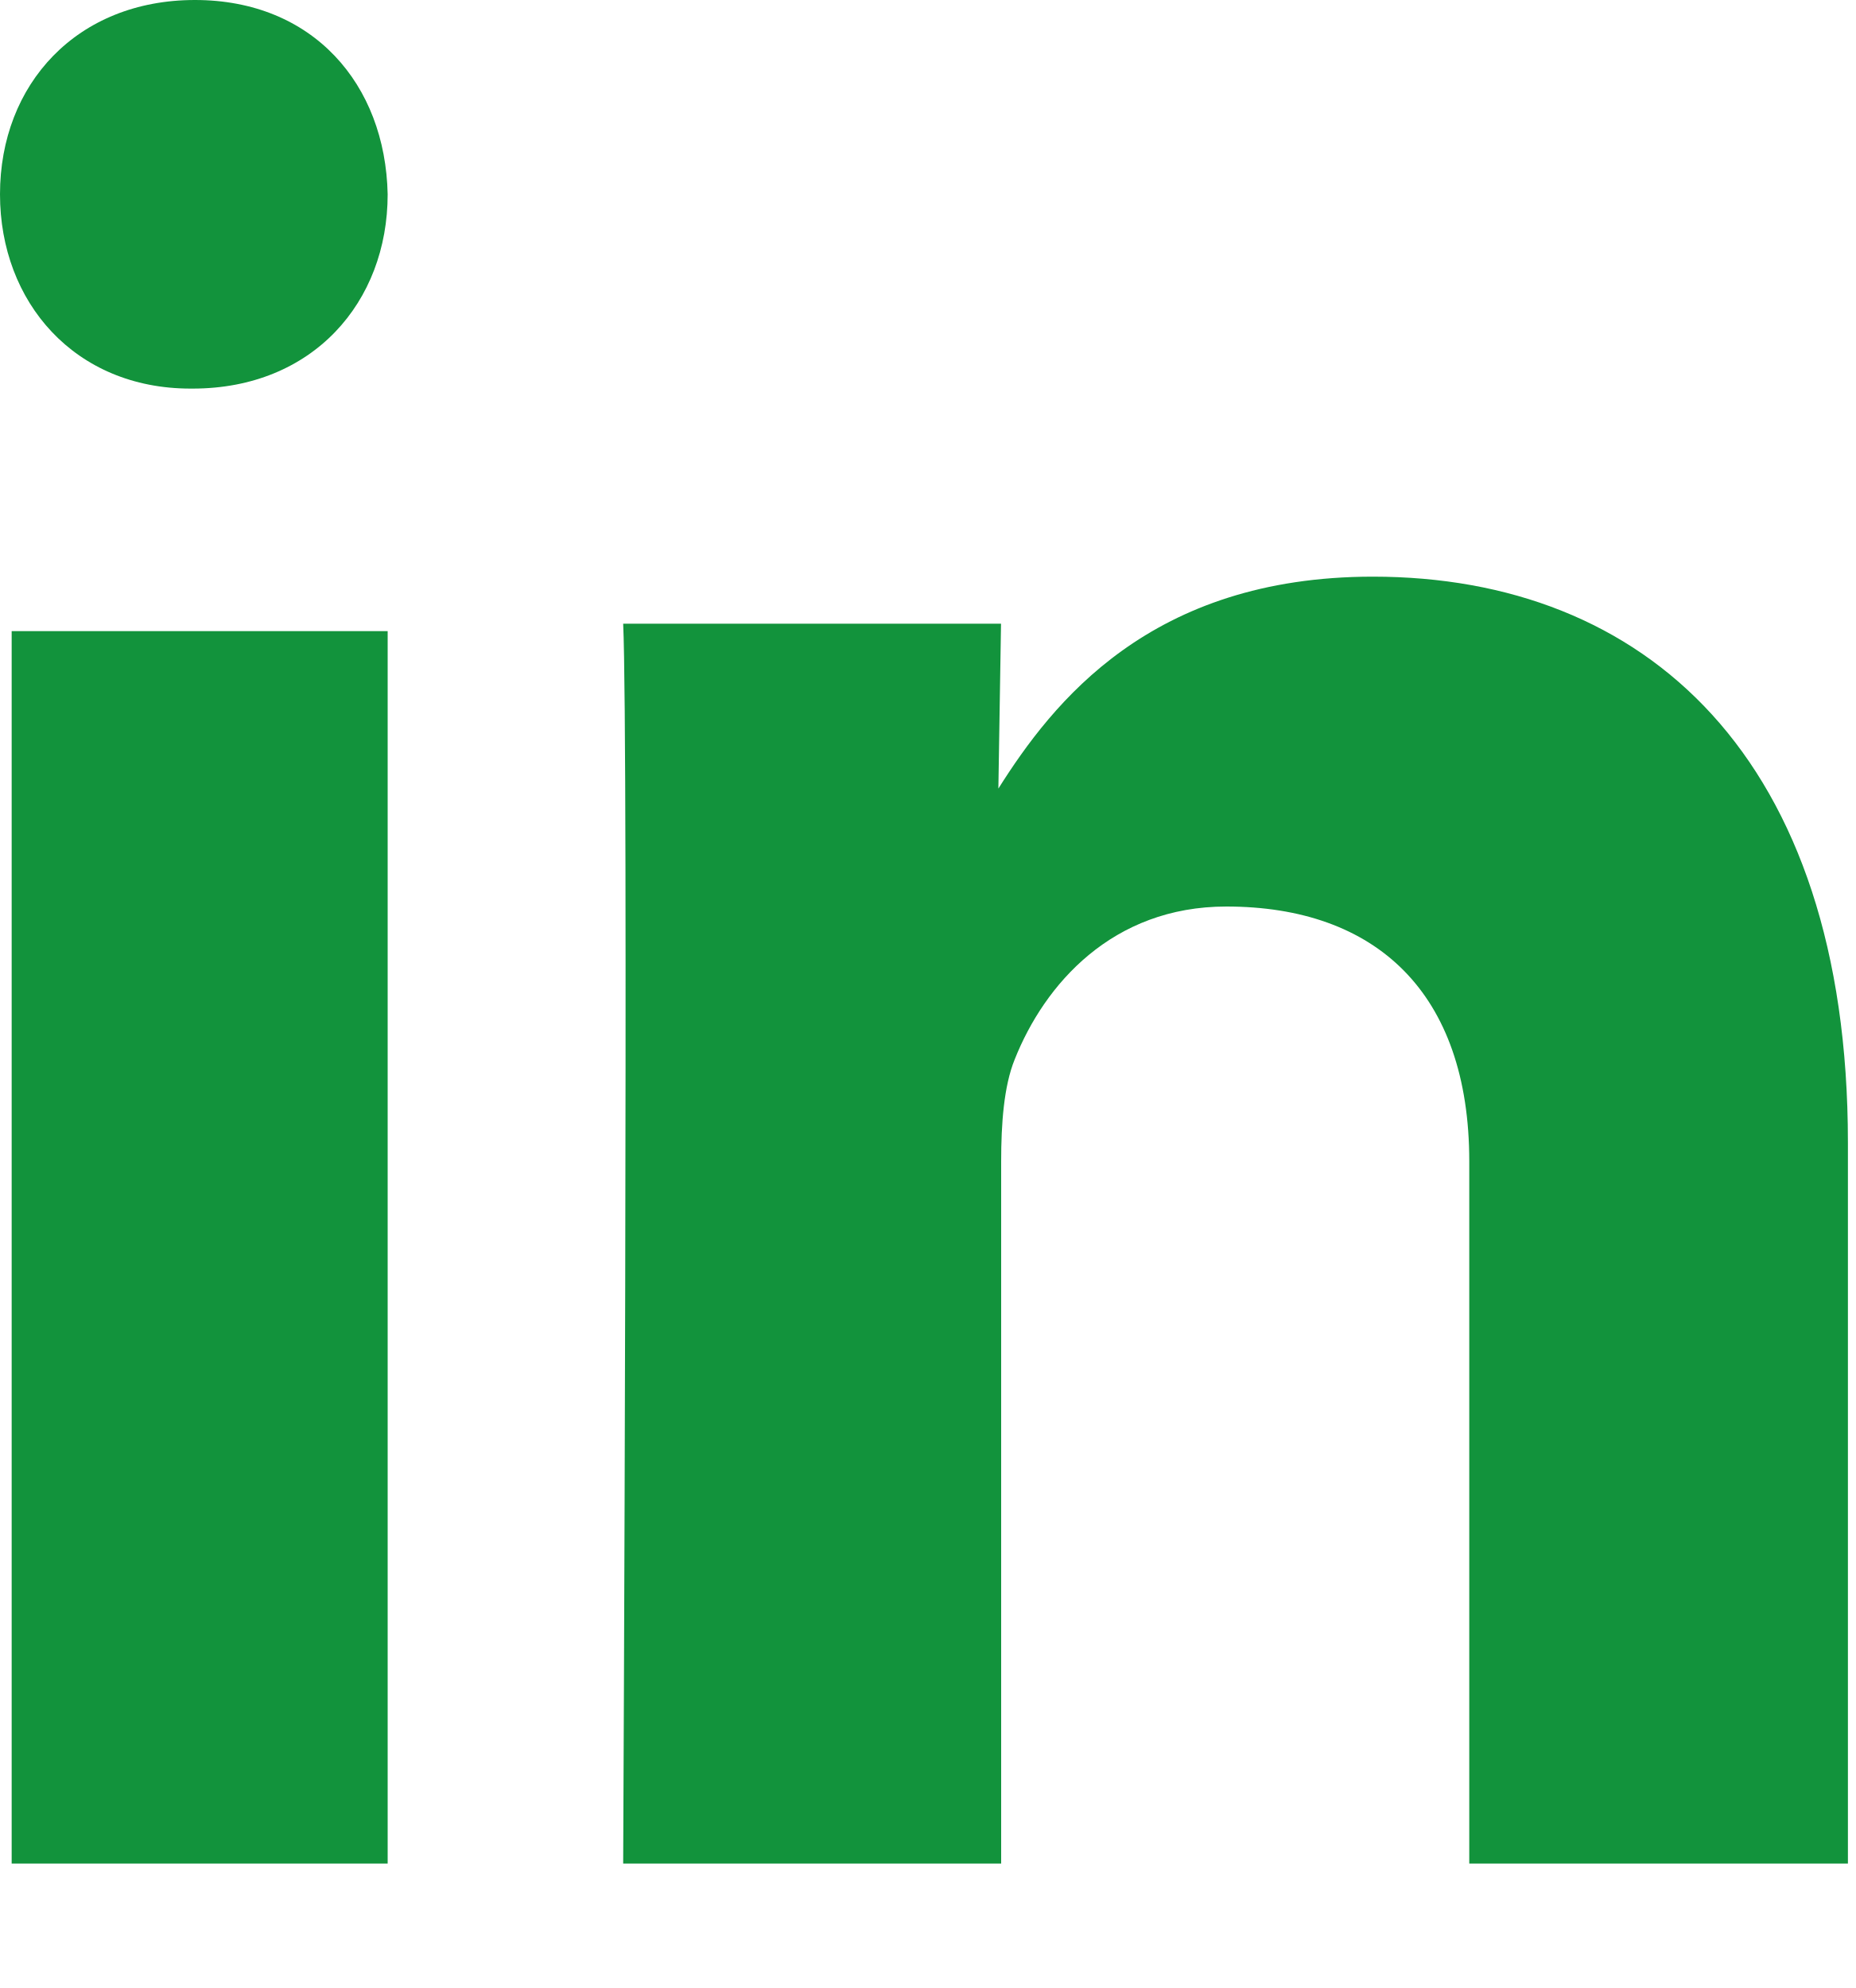
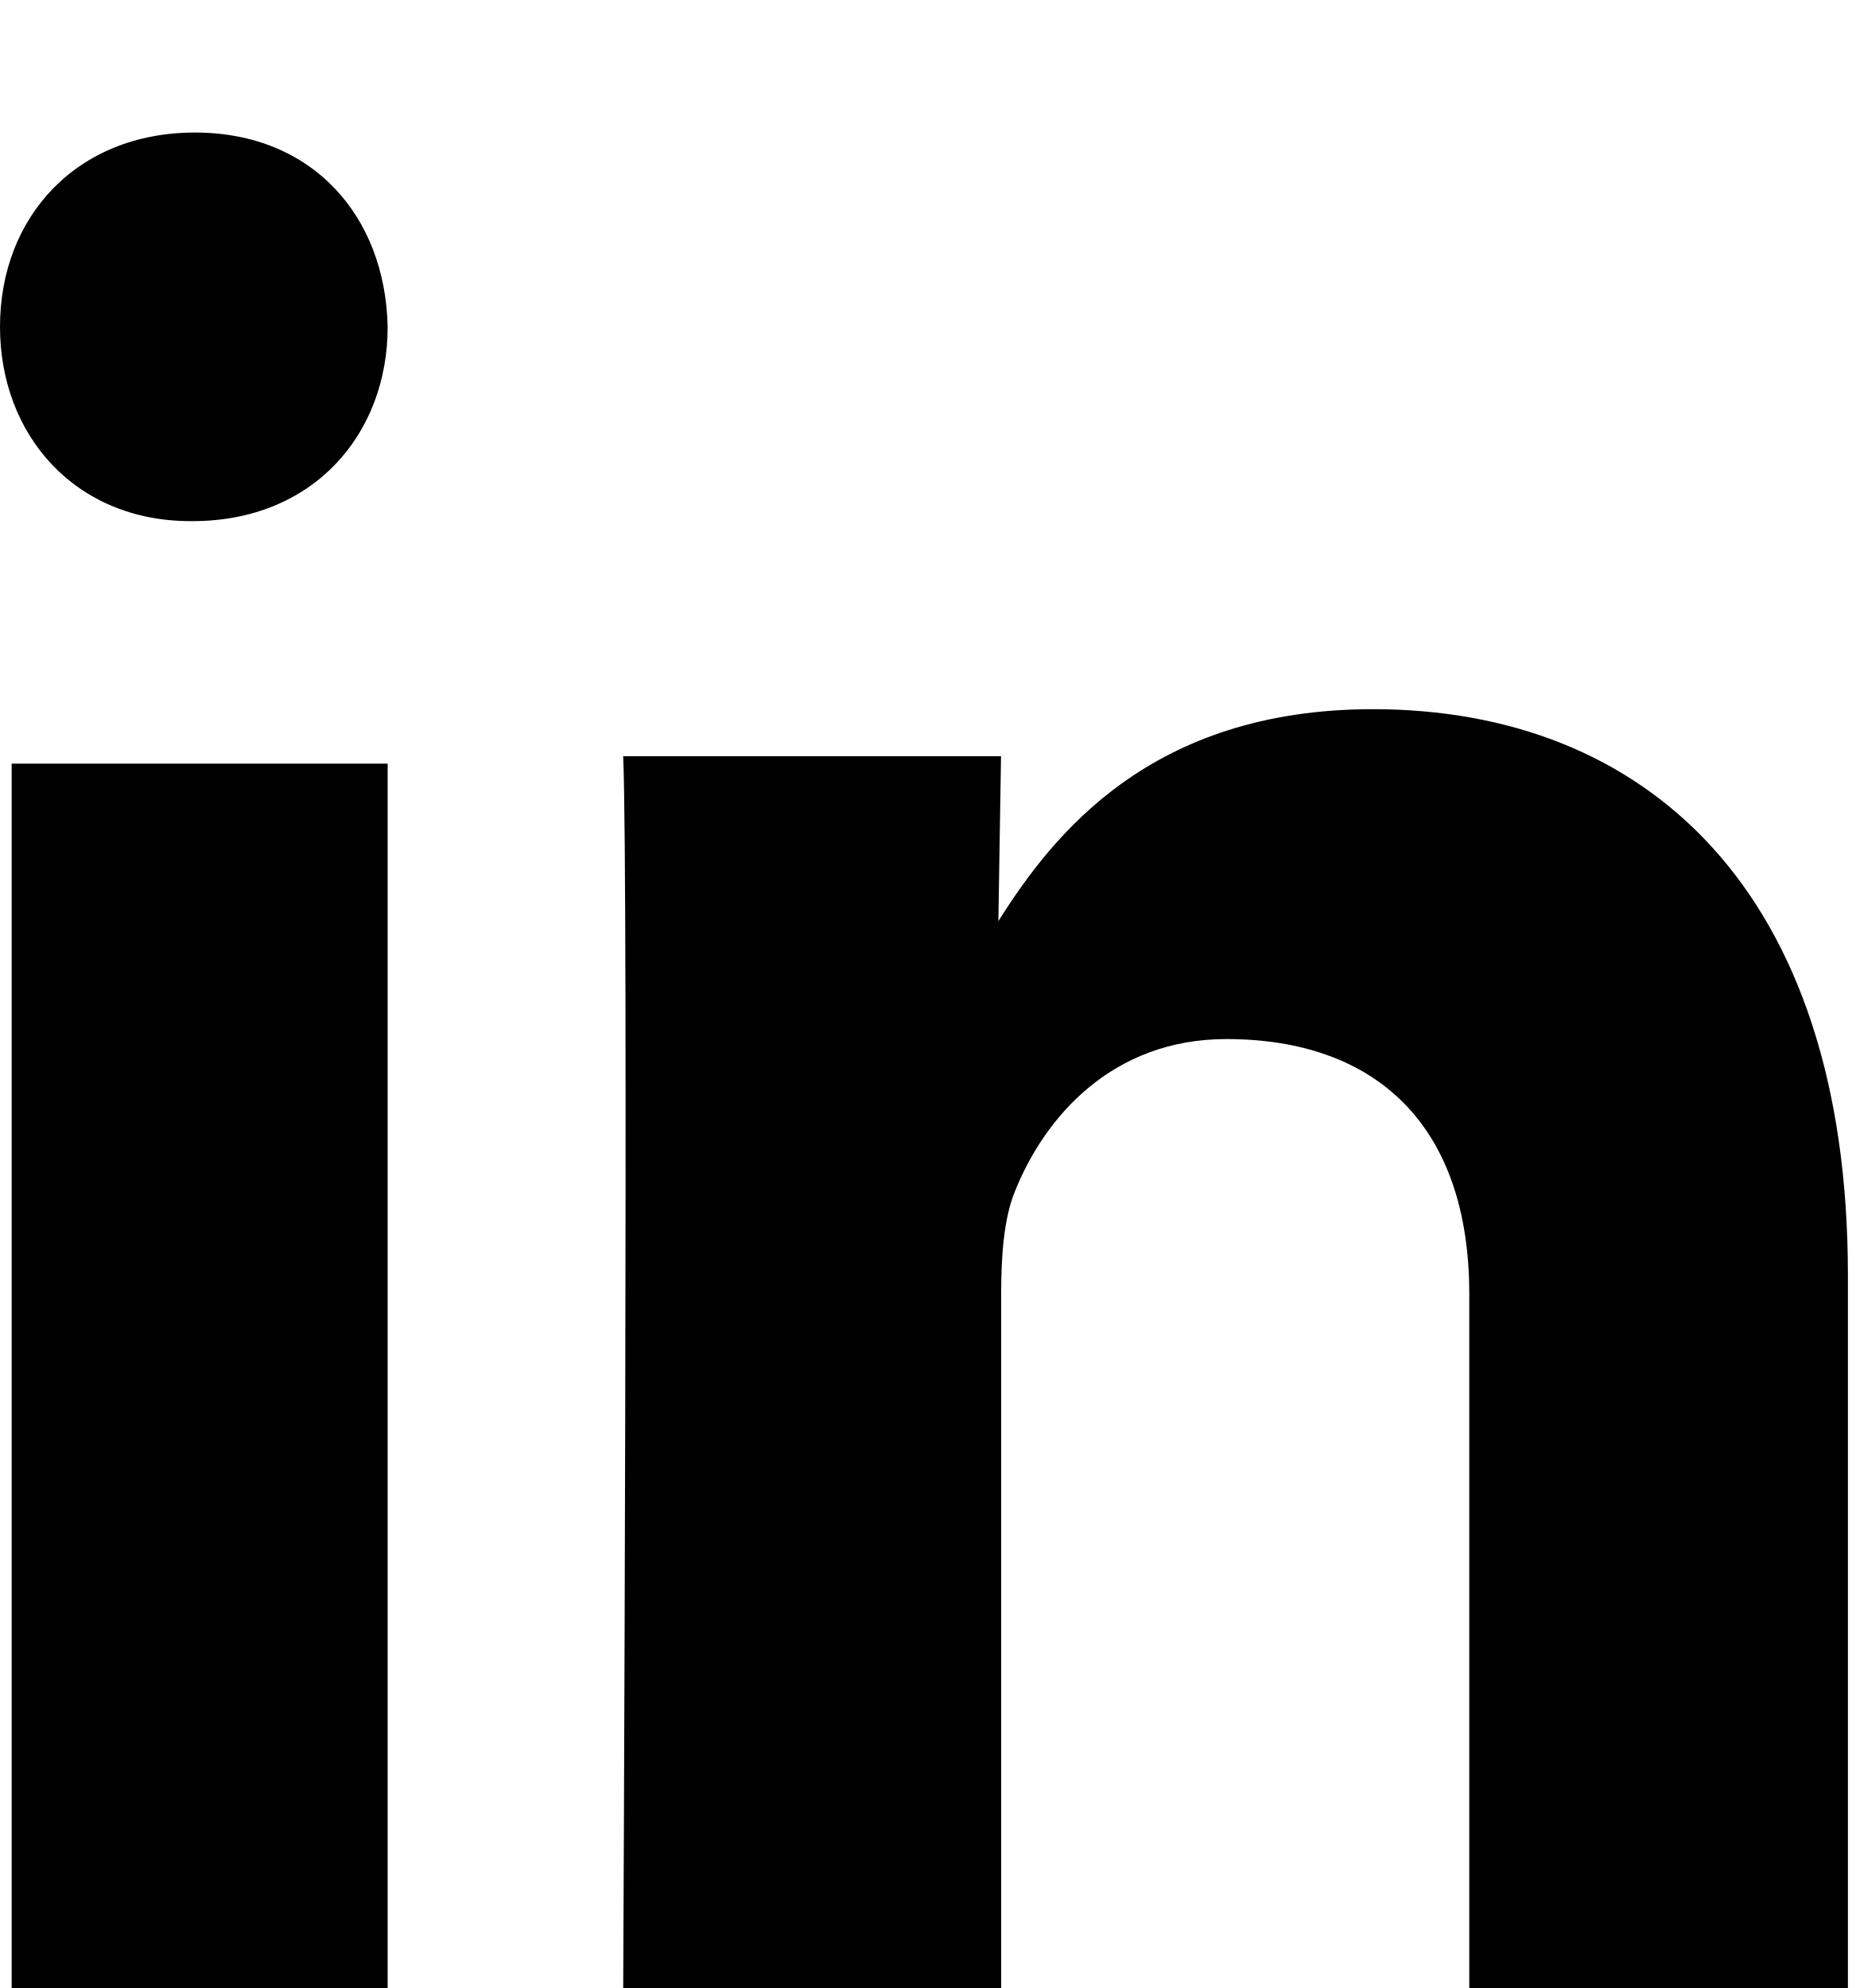
<svg xmlns="http://www.w3.org/2000/svg" width="14px" height="15px" viewBox="0 0 14 15" version="1.1">
-   <g id="Symbols" stroke="none" stroke-width="1" fill="none" fill-rule="evenodd">
-     <g id="Footer" transform="translate(-1064, -217)" fill="#12933C" fill-rule="nonzero">
-       <g id="Social">
-         <g transform="translate(676, 215)">
-           <g id="Linked" transform="translate(388, 1)">
-             <path d="M2.925,15.061 L2.925,5.762 L0.088,5.762 L0.088,15.061 L2.925,15.061 Z M2.925,2.466 C2.908,1.634 2.36,1 1.471,1 C0.581,1 0,1.634 0,2.466 C0,3.28 0.564,3.932 1.437,3.932 L1.454,3.932 C2.36,3.932 2.925,3.28 2.925,2.466 Z M7.554,15.061 L7.554,9.763 C7.554,9.48 7.574,9.196 7.656,8.994 C7.881,8.427 8.393,7.84 9.253,7.84 C10.38,7.84 11.086,8.488 11.086,9.763 L11.086,15.061 L13.943,15.061 L13.943,9.621 C13.943,6.707 12.407,5.351 10.359,5.351 C8.679,5.351 7.942,6.302 7.533,6.95 L7.553,5.706 L4.702,5.706 C4.743,6.596 4.702,15.061 4.702,15.061 L7.554,15.061 Z" id="Shape" />
-           </g>
-         </g>
-       </g>
-     </g>
-   </g>
+   <path d="M2.925,15.061 L2.925,5.762 L0.088,5.762 L0.088,15.061 L2.925,15.061 Z M2.925,2.466 C2.908,1.634 2.36,1 1.471,1 C0.581,1 0,1.634 0,2.466 C0,3.28 0.564,3.932 1.437,3.932 L1.454,3.932 C2.36,3.932 2.925,3.28 2.925,2.466 Z M7.554,15.061 L7.554,9.763 C7.554,9.48 7.574,9.196 7.656,8.994 C7.881,8.427 8.393,7.84 9.253,7.84 C10.38,7.84 11.086,8.488 11.086,9.763 L11.086,15.061 L13.943,15.061 L13.943,9.621 C13.943,6.707 12.407,5.351 10.359,5.351 C8.679,5.351 7.942,6.302 7.533,6.95 L7.553,5.706 L4.702,5.706 C4.743,6.596 4.702,15.061 4.702,15.061 L7.554,15.061 Z" />
</svg>
